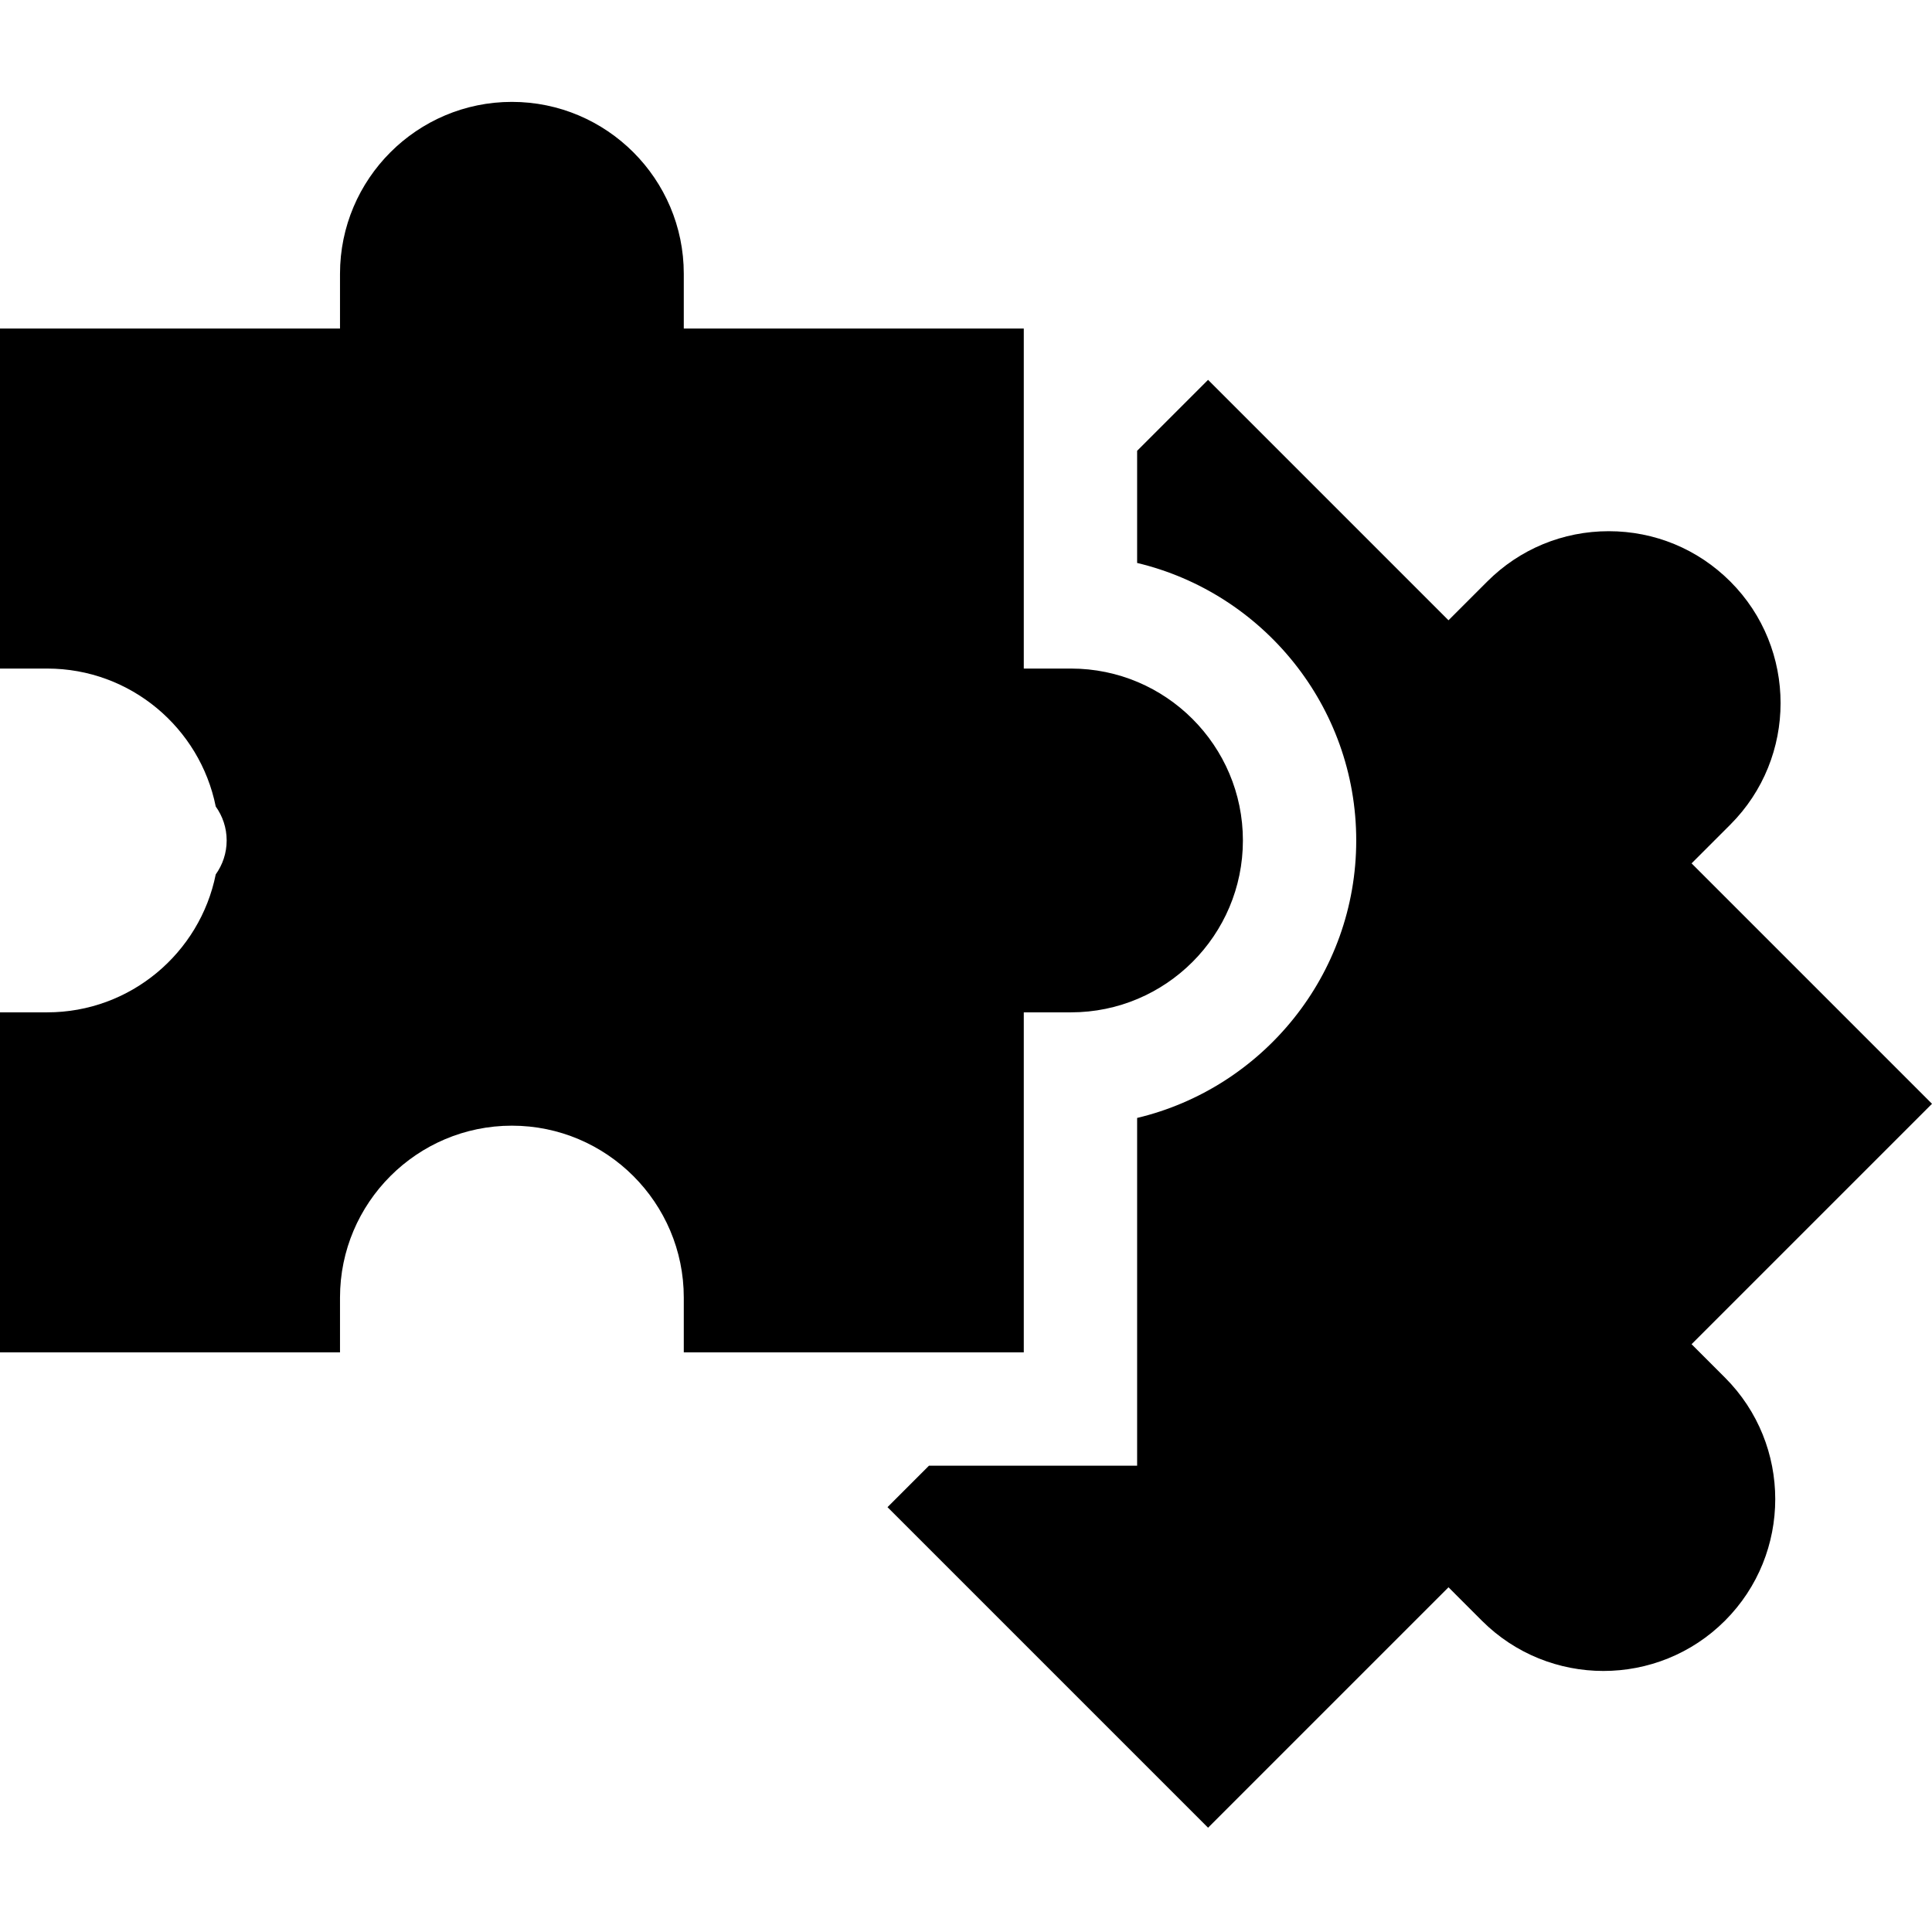
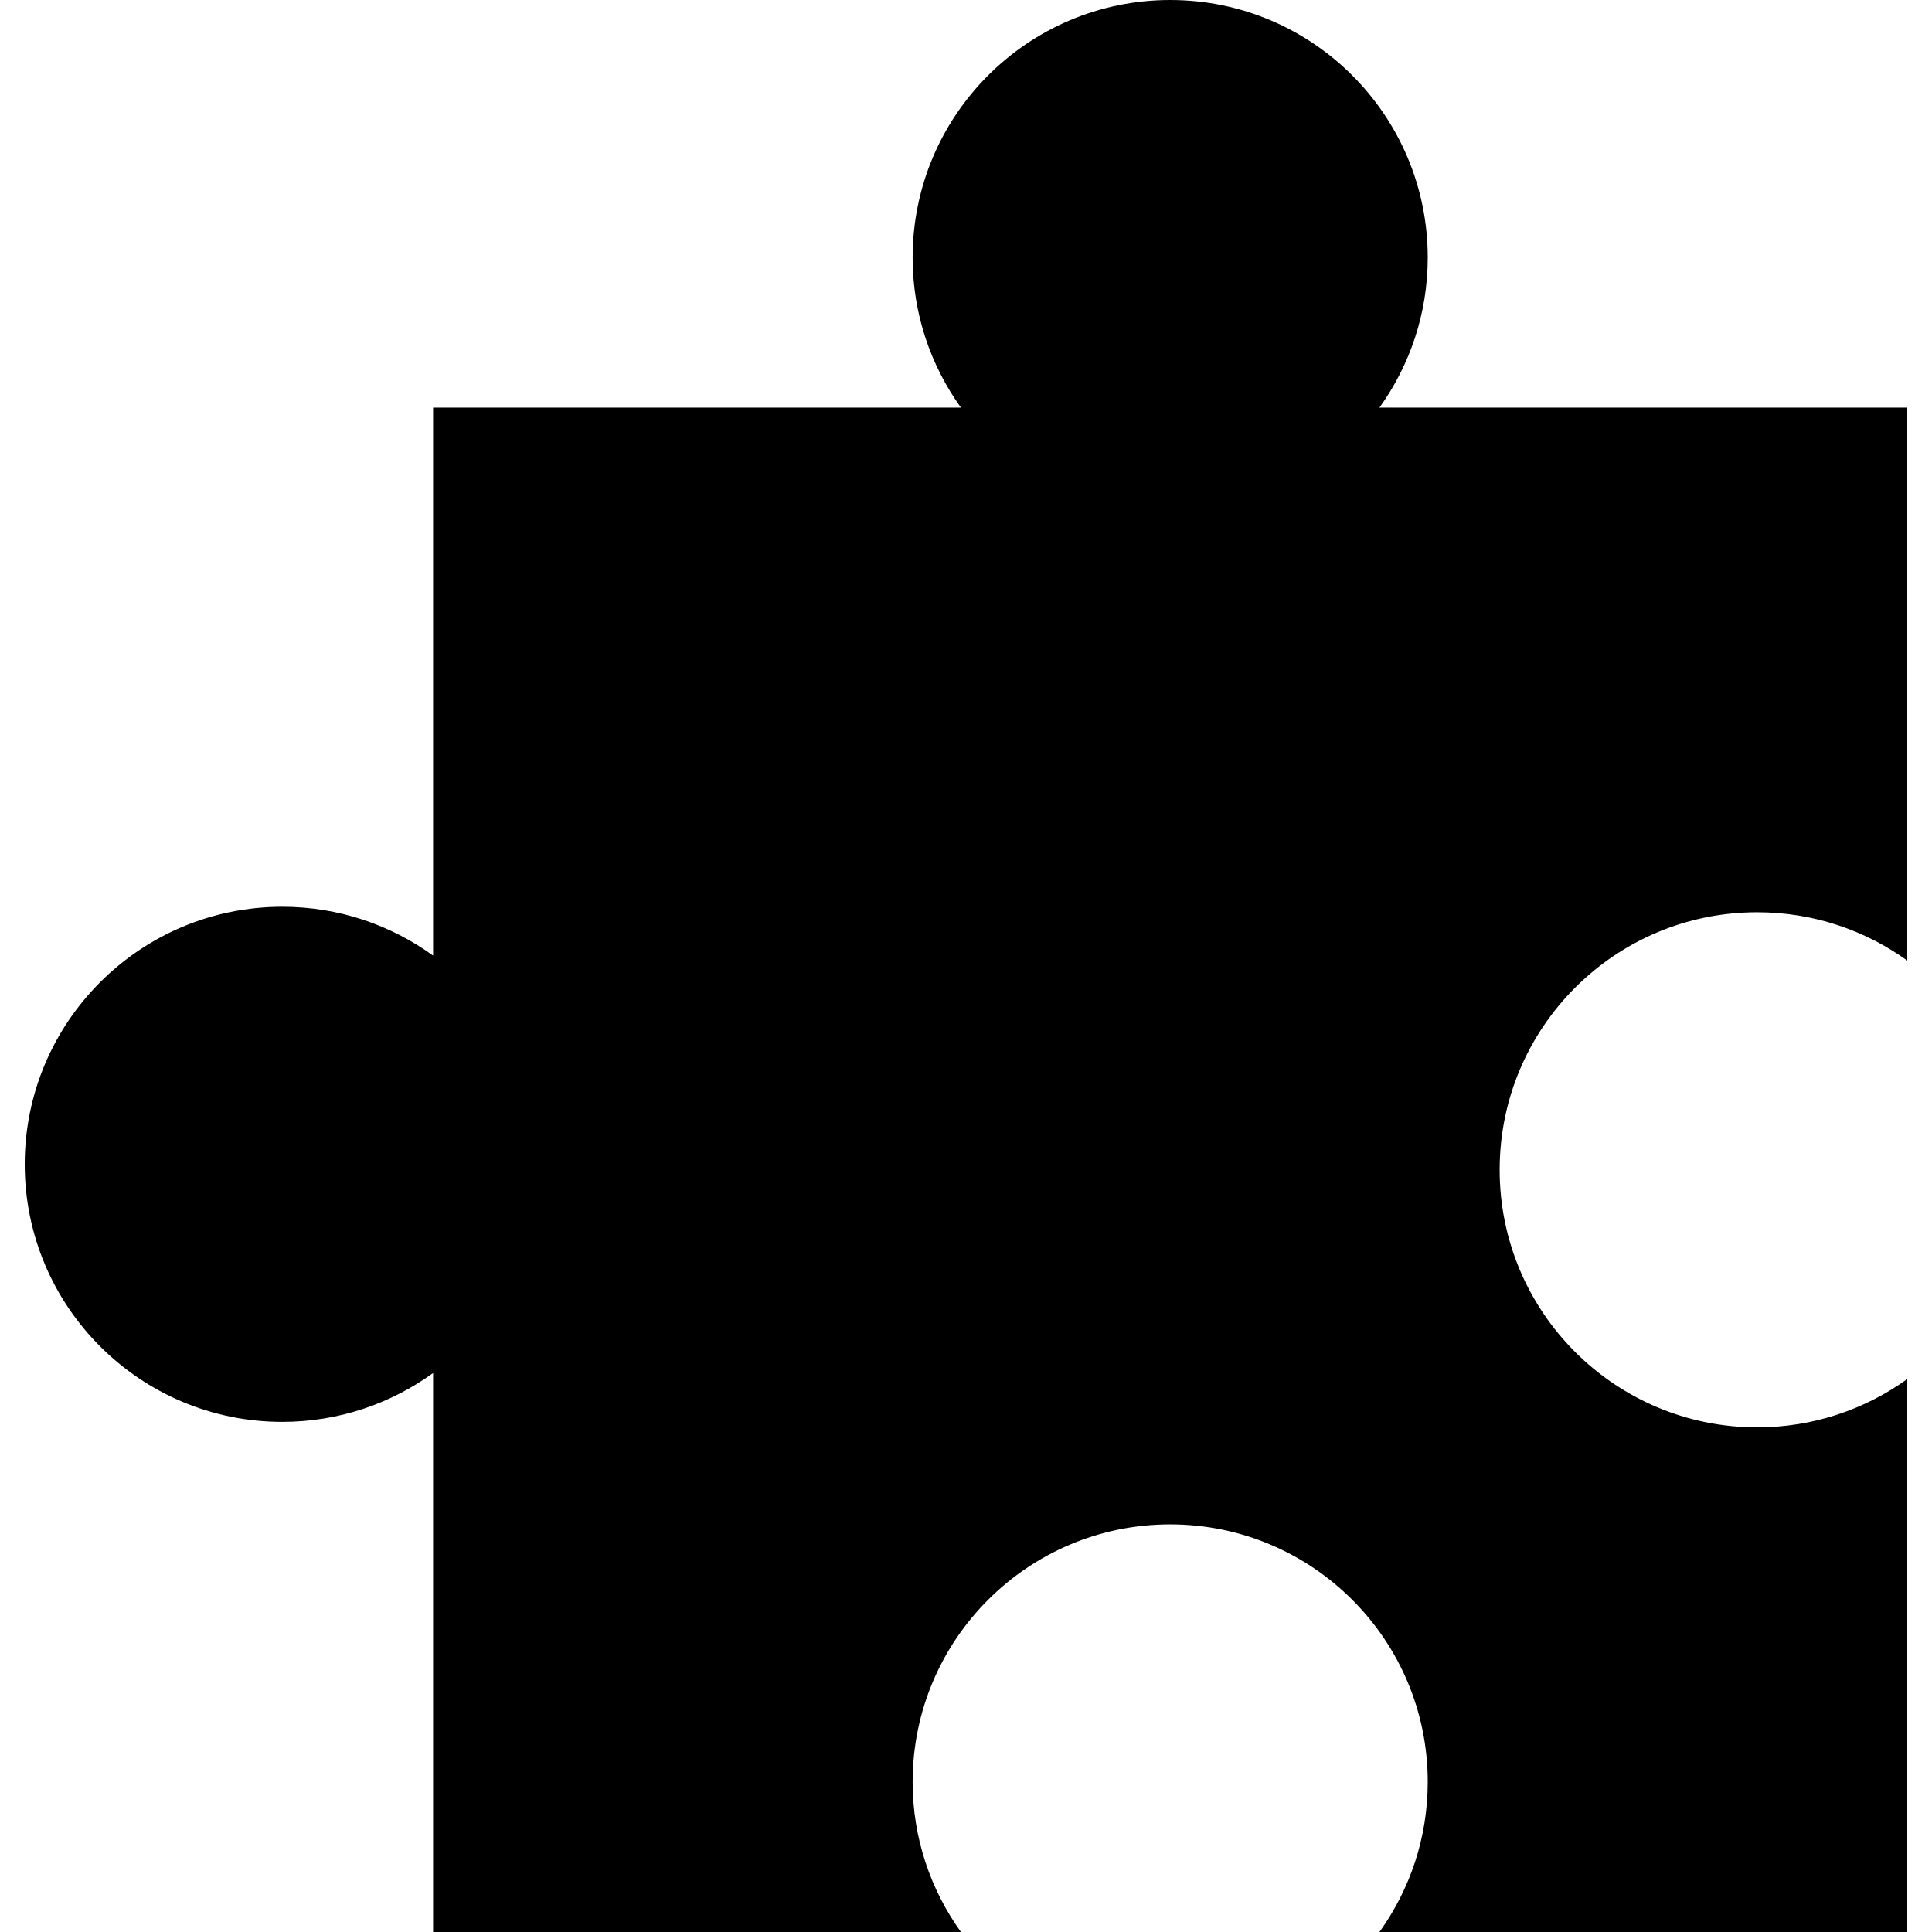
- <svg xmlns="http://www.w3.org/2000/svg" height="512pt" viewBox="0 -27 512.001 512" width="512pt">
-   <path d="m448.285 329.227 63.715-63.711-63.715-63.715 10.266-10.266c17.762-17.762 17.762-46.66.004-64.422-8.605-8.602-20.047-13.34-32.215-13.34-12.164 0-23.605 4.738-32.207 13.34l-10.266 10.266-63.715-63.715-18.801 18.805v29.719c33.258 7.926 58.066 37.891 58.066 73.539 0 35.652-24.809 65.617-58.066 73.539v92.152h-55.156l-10.996 10.996 84.953 84.949 63.715-63.715 8.848 8.852c17.762 17.762 46.66 17.762 64.422 0s17.762-46.66 0-64.422zm0 0" />
-   <path d="m271.316 331.387v-90.105h12.512c25.121 0 45.555-20.434 45.555-45.555 0-25.117-20.434-45.551-45.555-45.551h-12.512v-90.105h-90.105v-14.516c0-25.121-20.434-45.555-45.555-45.555-25.117 0-45.551 20.434-45.551 45.555v14.516h-90.105v90.105h12.516c22.039 0 40.469 15.73 44.656 36.555 1.816 2.539 2.898 5.641 2.898 8.996 0 3.355-1.082 6.457-2.898 9-4.188 20.82-22.617 36.555-44.656 36.555h-12.516v90.105h90.105v-14.52c0-25.117 20.434-45.551 45.551-45.551 25.121 0 45.555 20.434 45.555 45.551v14.52zm0 0" />
+ <svg xmlns="http://www.w3.org/2000/svg" version="1.1" id="Capa_1" x="0px" y="0px" viewBox="0 0 512 512" style="enable-background:new 0 0 512 512;" xml:space="preserve">
+   <g>
+     <g>
+       <path d="M465.677,241.757c14.844,0,28.569,4.753,39.77,12.8V108.025h-139.88c8.046-11.2,12.8-24.926,12.8-39.77    C378.367,30.559,347.808,0,310.112,0c-37.696,0-68.255,30.559-68.255,68.255c0,14.844,4.754,28.569,12.8,39.77h-139.88v145.22    c-11.236-8.134-25.037-12.942-39.969-12.942c-37.696,0-68.255,30.559-68.255,68.255s30.559,68.255,68.255,68.255    c14.932,0,28.733-4.808,39.969-12.942V512h139.88c-8.047-11.2-12.8-24.926-12.8-39.77c0-37.696,30.559-68.255,68.255-68.255    c37.696,0,68.255,30.559,68.255,68.255c0,14.844-4.753,28.569-12.8,39.77h139.88V365.467c-11.2,8.047-24.926,12.8-39.77,12.8    c-37.696,0-68.255-30.559-68.255-68.255C397.422,272.316,427.981,241.757,465.677,241.757z" />
+     </g>
+   </g>
+   <g>
+ </g>
+   <g>
+ </g>
+   <g>
+ </g>
+   <g>
+ </g>
+   <g>
+ </g>
+   <g>
+ </g>
+   <g>
+ </g>
+   <g>
+ </g>
+   <g>
+ </g>
+   <g>
+ </g>
+   <g>
+ </g>
+   <g>
+ </g>
+   <g>
+ </g>
+   <g>
+ </g>
+   <g>
+ </g>
</svg>
